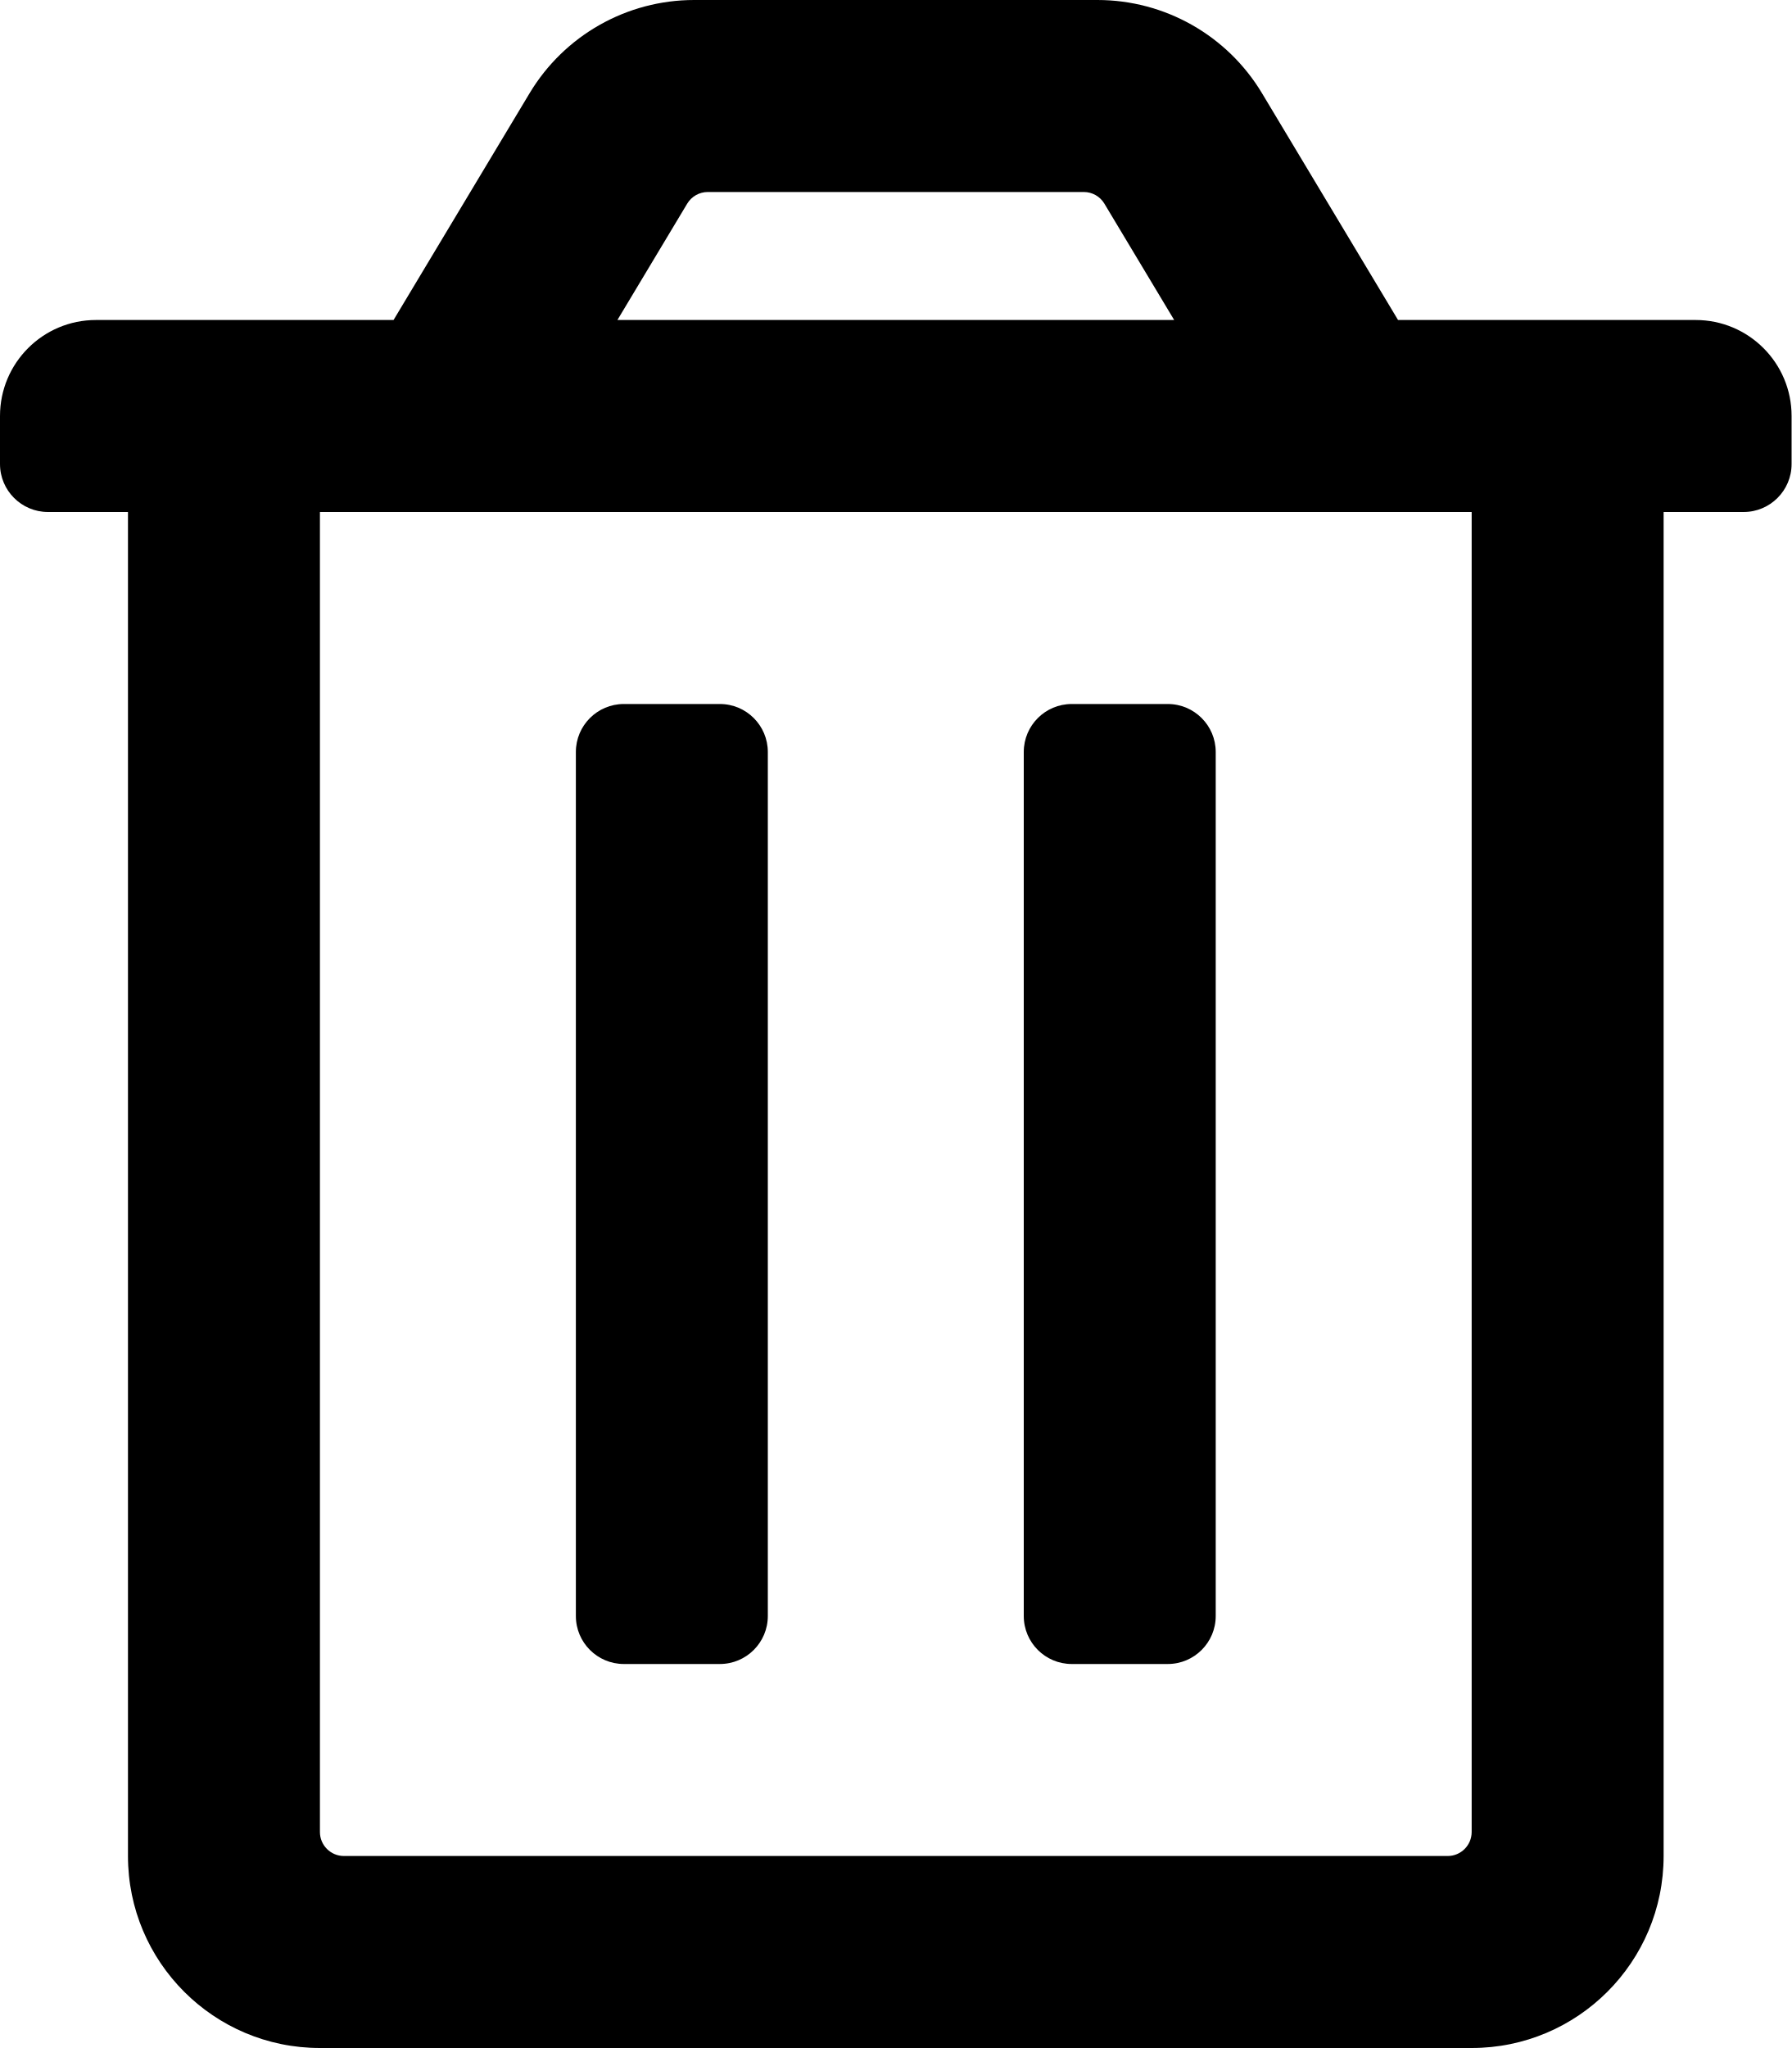
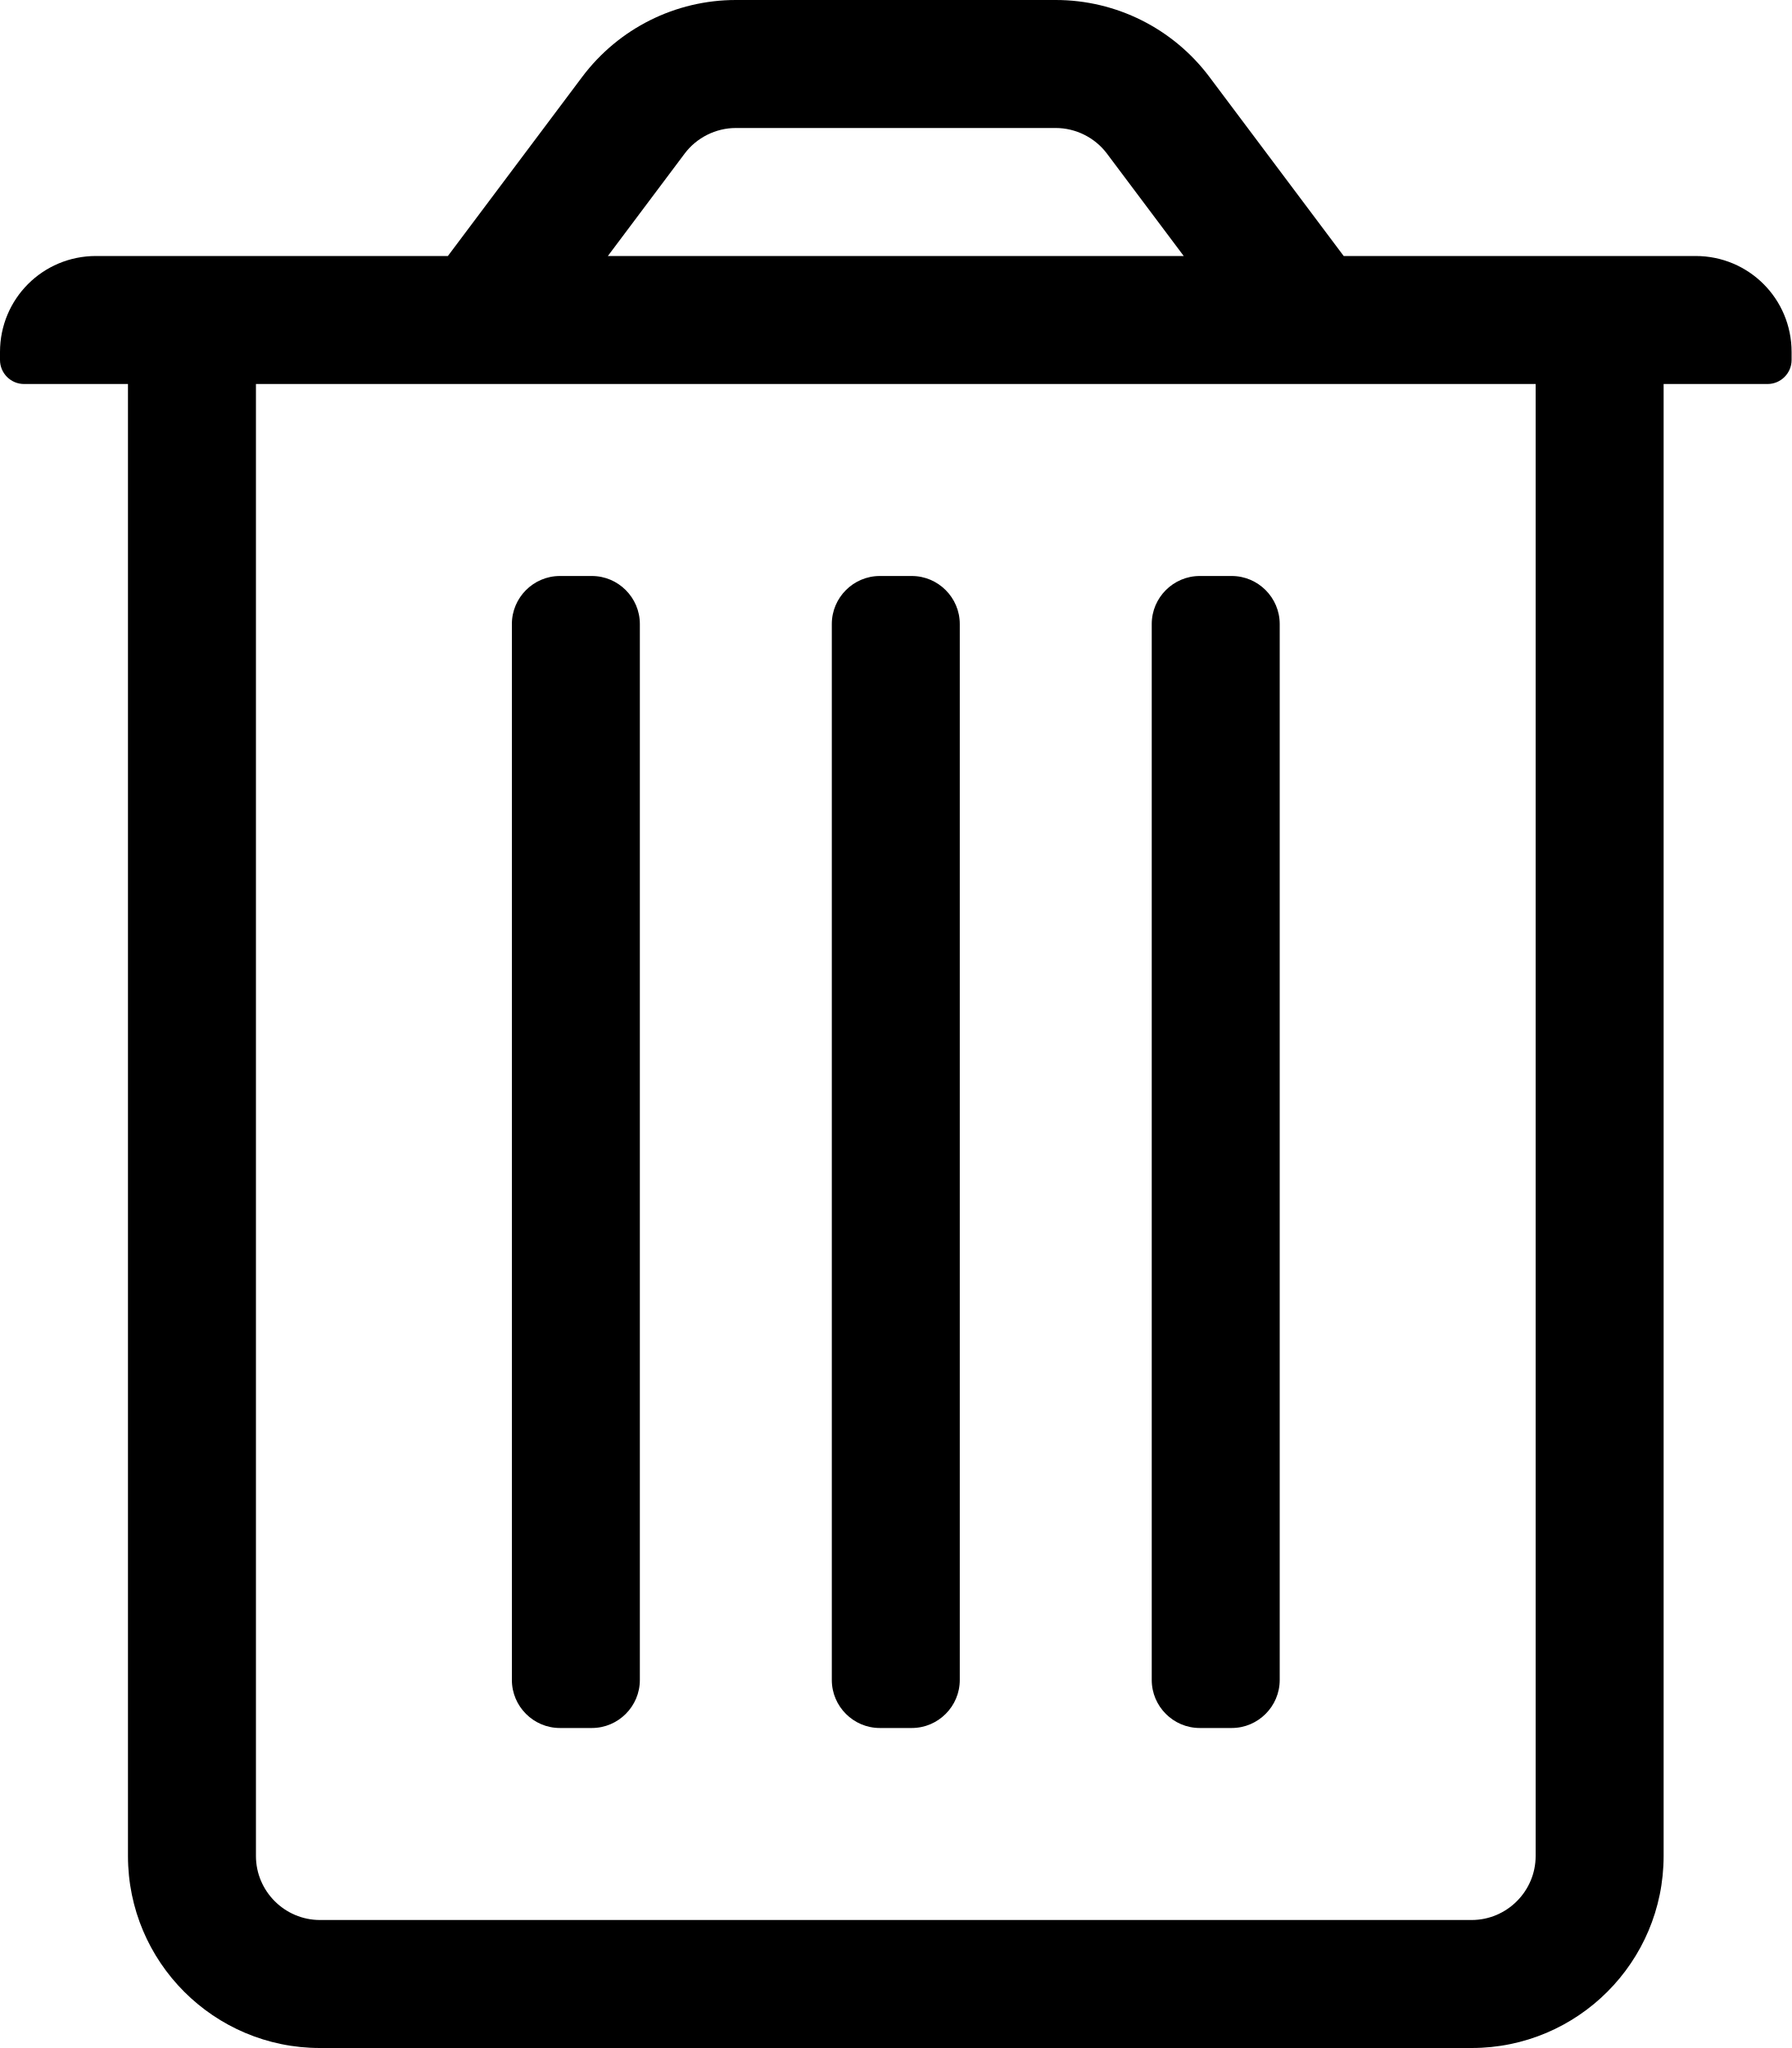
- <svg xmlns="http://www.w3.org/2000/svg" aria-hidden="true" data-prefix="far" data-icon="trash-alt" role="img" viewBox="0 0 448 512" class="svg-inline--fa fa-trash-alt fa-w-14 fa-9x">
-   <path fill="currentColor" d="M192 188v216c0 6.627-5.373 12-12 12h-24c-6.627 0-12-5.373-12-12V188c0-6.627 5.373-12 12-12h24c6.627 0 12 5.373 12 12zm100-12h-24c-6.627 0-12 5.373-12 12v216c0 6.627 5.373 12 12 12h24c6.627 0 12-5.373 12-12V188c0-6.627-5.373-12-12-12zm132-96c13.255 0 24 10.745 24 24v12c0 6.627-5.373 12-12 12h-20v336c0 26.51-21.49 48-48 48H80c-26.51 0-48-21.49-48-48V128H12c-6.627 0-12-5.373-12-12v-12c0-13.255 10.745-24 24-24h74.411l34.018-56.696A48 48 0 0 1 173.589 0h100.823a48 48 0 0 1 41.16 23.304L349.589 80H424zm-269.611 0h139.223L276.16 50.913A6 6 0 0 0 271.015 48h-94.028a6 6 0 0 0-5.145 2.913L154.389 80zM368 128H80v330a6 6 0 0 0 6 6h276a6 6 0 0 0 6-6V128z" class="" />
+ <svg xmlns="http://www.w3.org/2000/svg" aria-hidden="true" data-prefix="fal" data-icon="trash-alt" role="img" viewBox="0 0 448 512" class="svg-inline--fa fa-trash-alt fa-w-14 fa-7x">
+   <path fill="currentColor" d="M336 64l-33.6-44.8C293.3 7.1 279.1 0 264 0h-80c-15.1 0-29.3 7.1-38.4 19.2L112 64H24C10.7 64 0 74.7 0 88v2c0 3.3 2.7 6 6 6h26v368c0 26.5 21.5 48 48 48h288c26.5 0 48-21.5 48-48V96h26c3.3 0 6-2.7 6-6v-2c0-13.3-10.7-24-24-24h-88zM184 32h80c5 0 9.8 2.4 12.8 6.4L296 64H152l19.2-25.6c3-4 7.8-6.4 12.8-6.4zm200 432c0 8.8-7.2 16-16 16H80c-8.8 0-16-7.2-16-16V96h320v368zm-176-44V156c0-6.6 5.4-12 12-12h8c6.6 0 12 5.4 12 12v264c0 6.6-5.4 12-12 12h-8c-6.6 0-12-5.4-12-12zm-80 0V156c0-6.6 5.4-12 12-12h8c6.6 0 12 5.4 12 12v264c0 6.6-5.4 12-12 12h-8c-6.6 0-12-5.4-12-12zm160 0V156c0-6.6 5.4-12 12-12h8c6.6 0 12 5.4 12 12v264c0 6.6-5.4 12-12 12h-8c-6.6 0-12-5.4-12-12z" class="" />
</svg>
